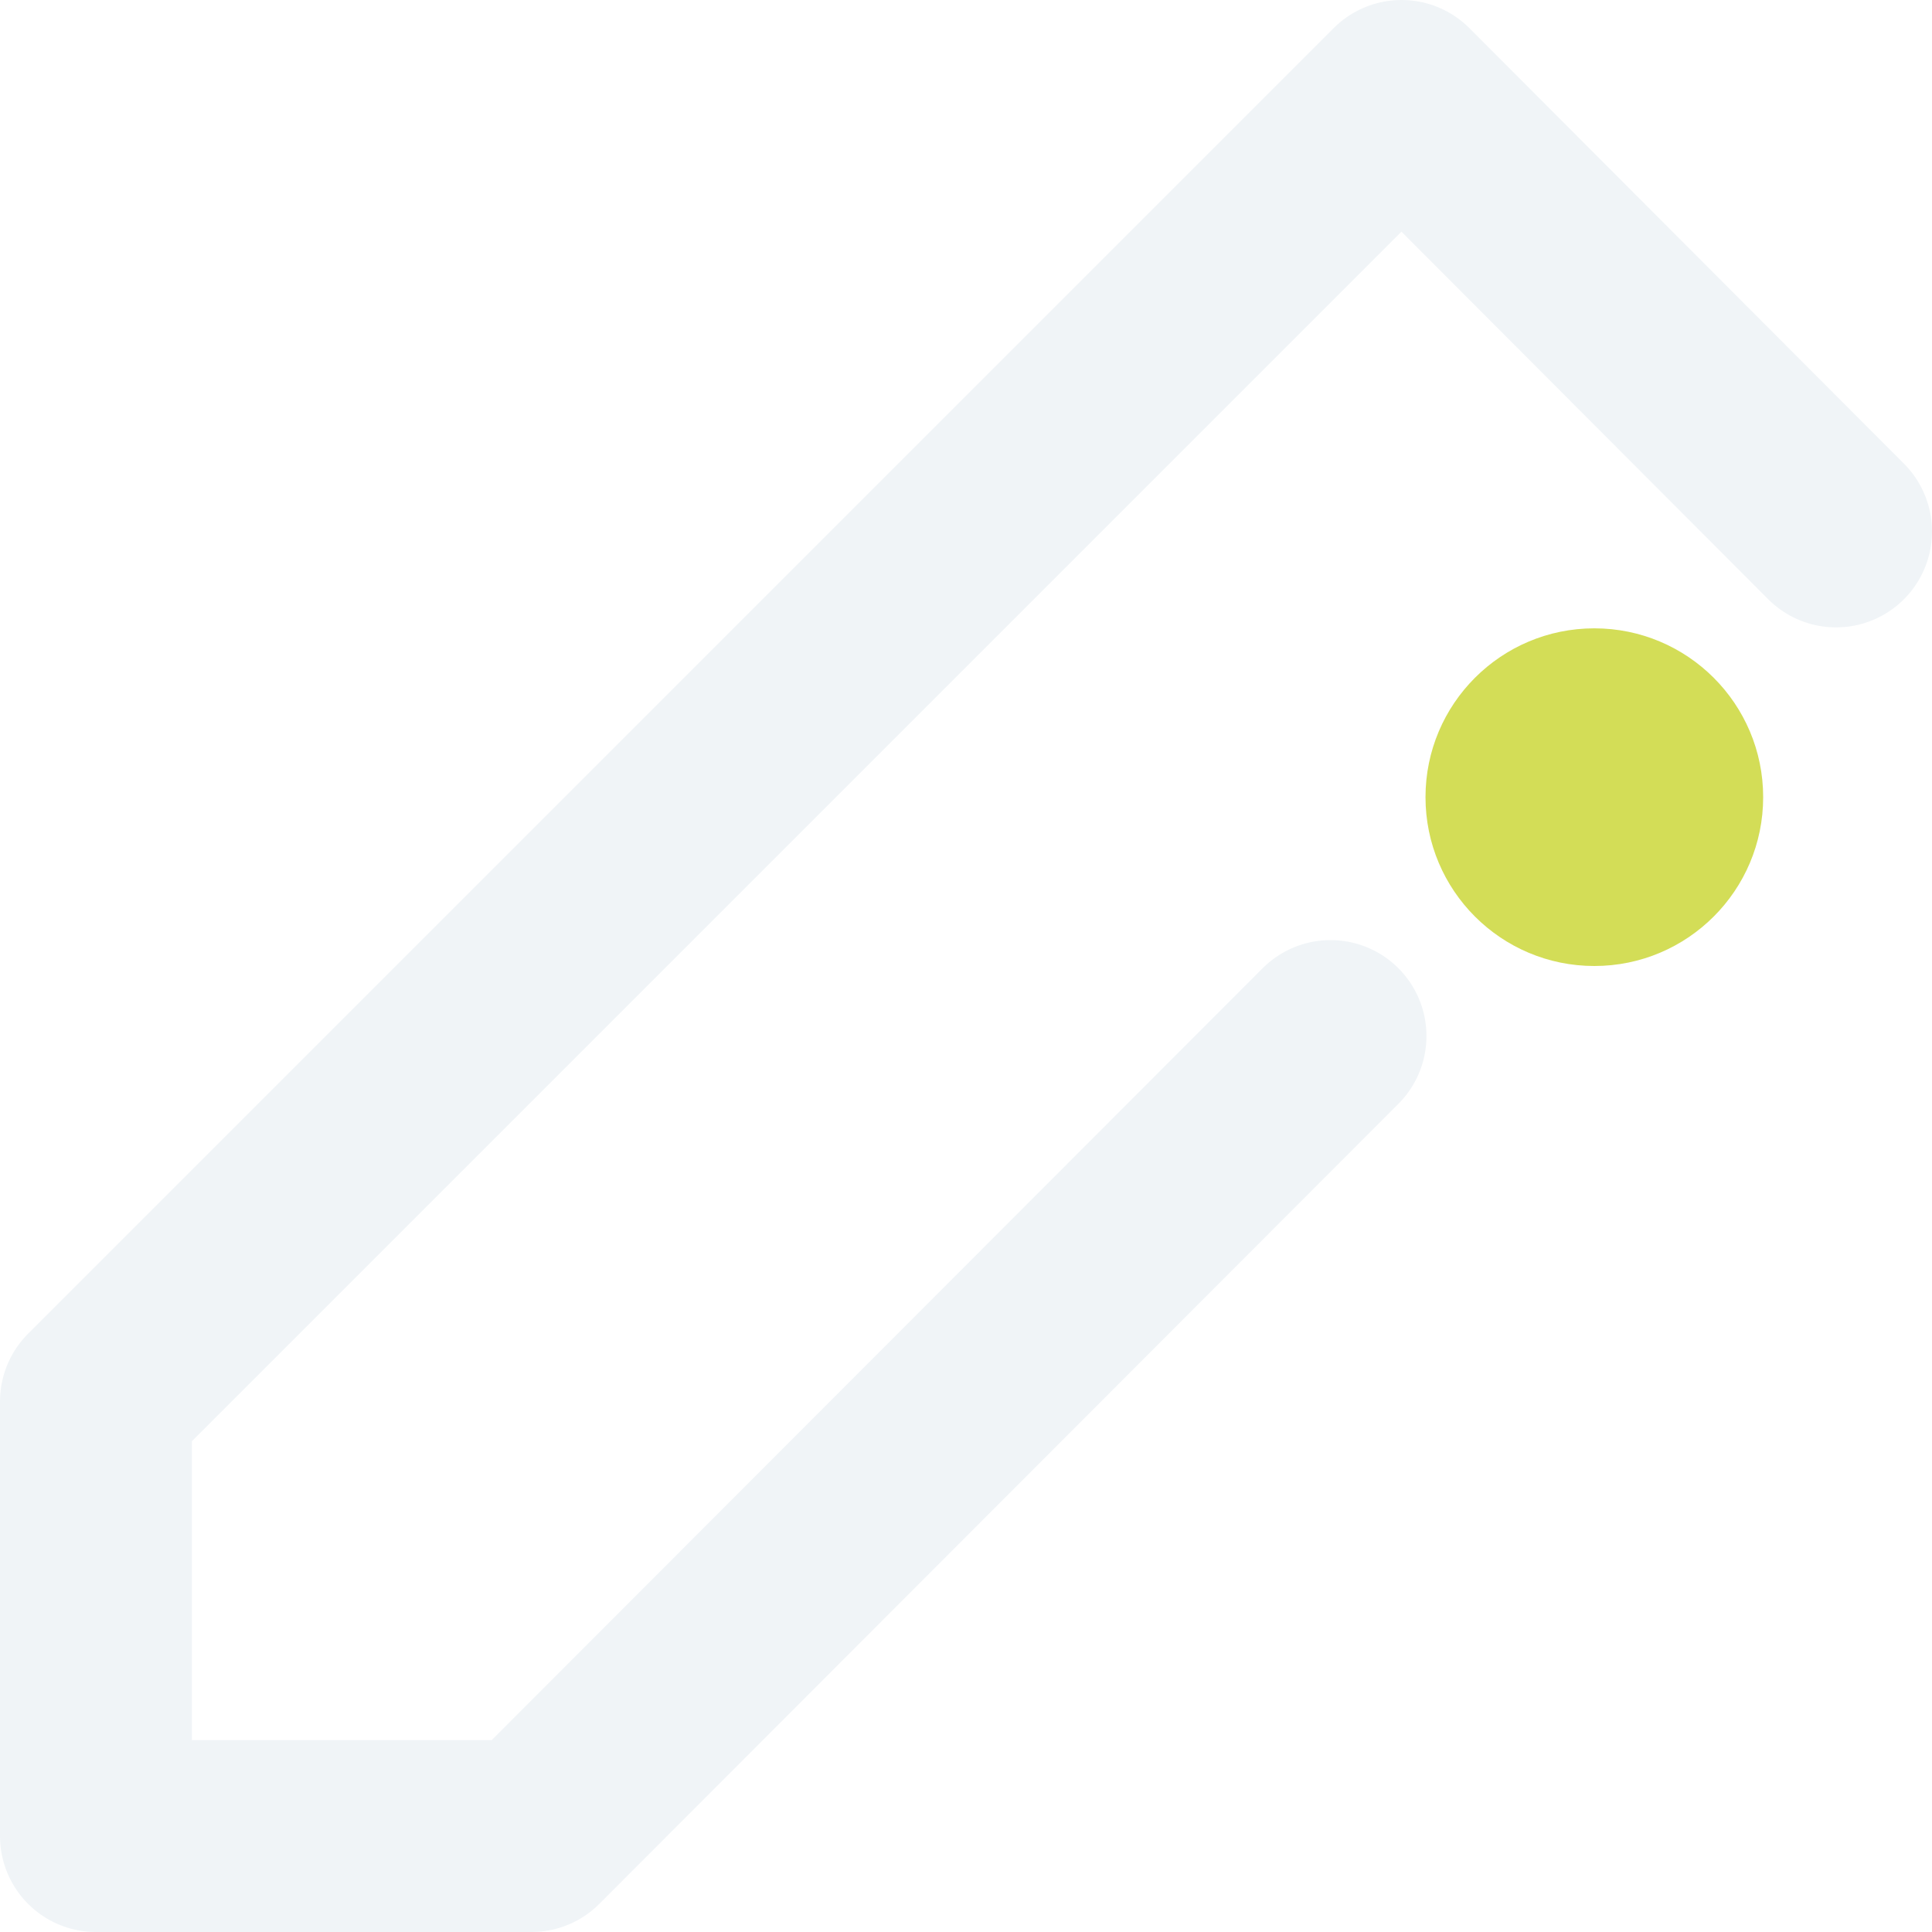
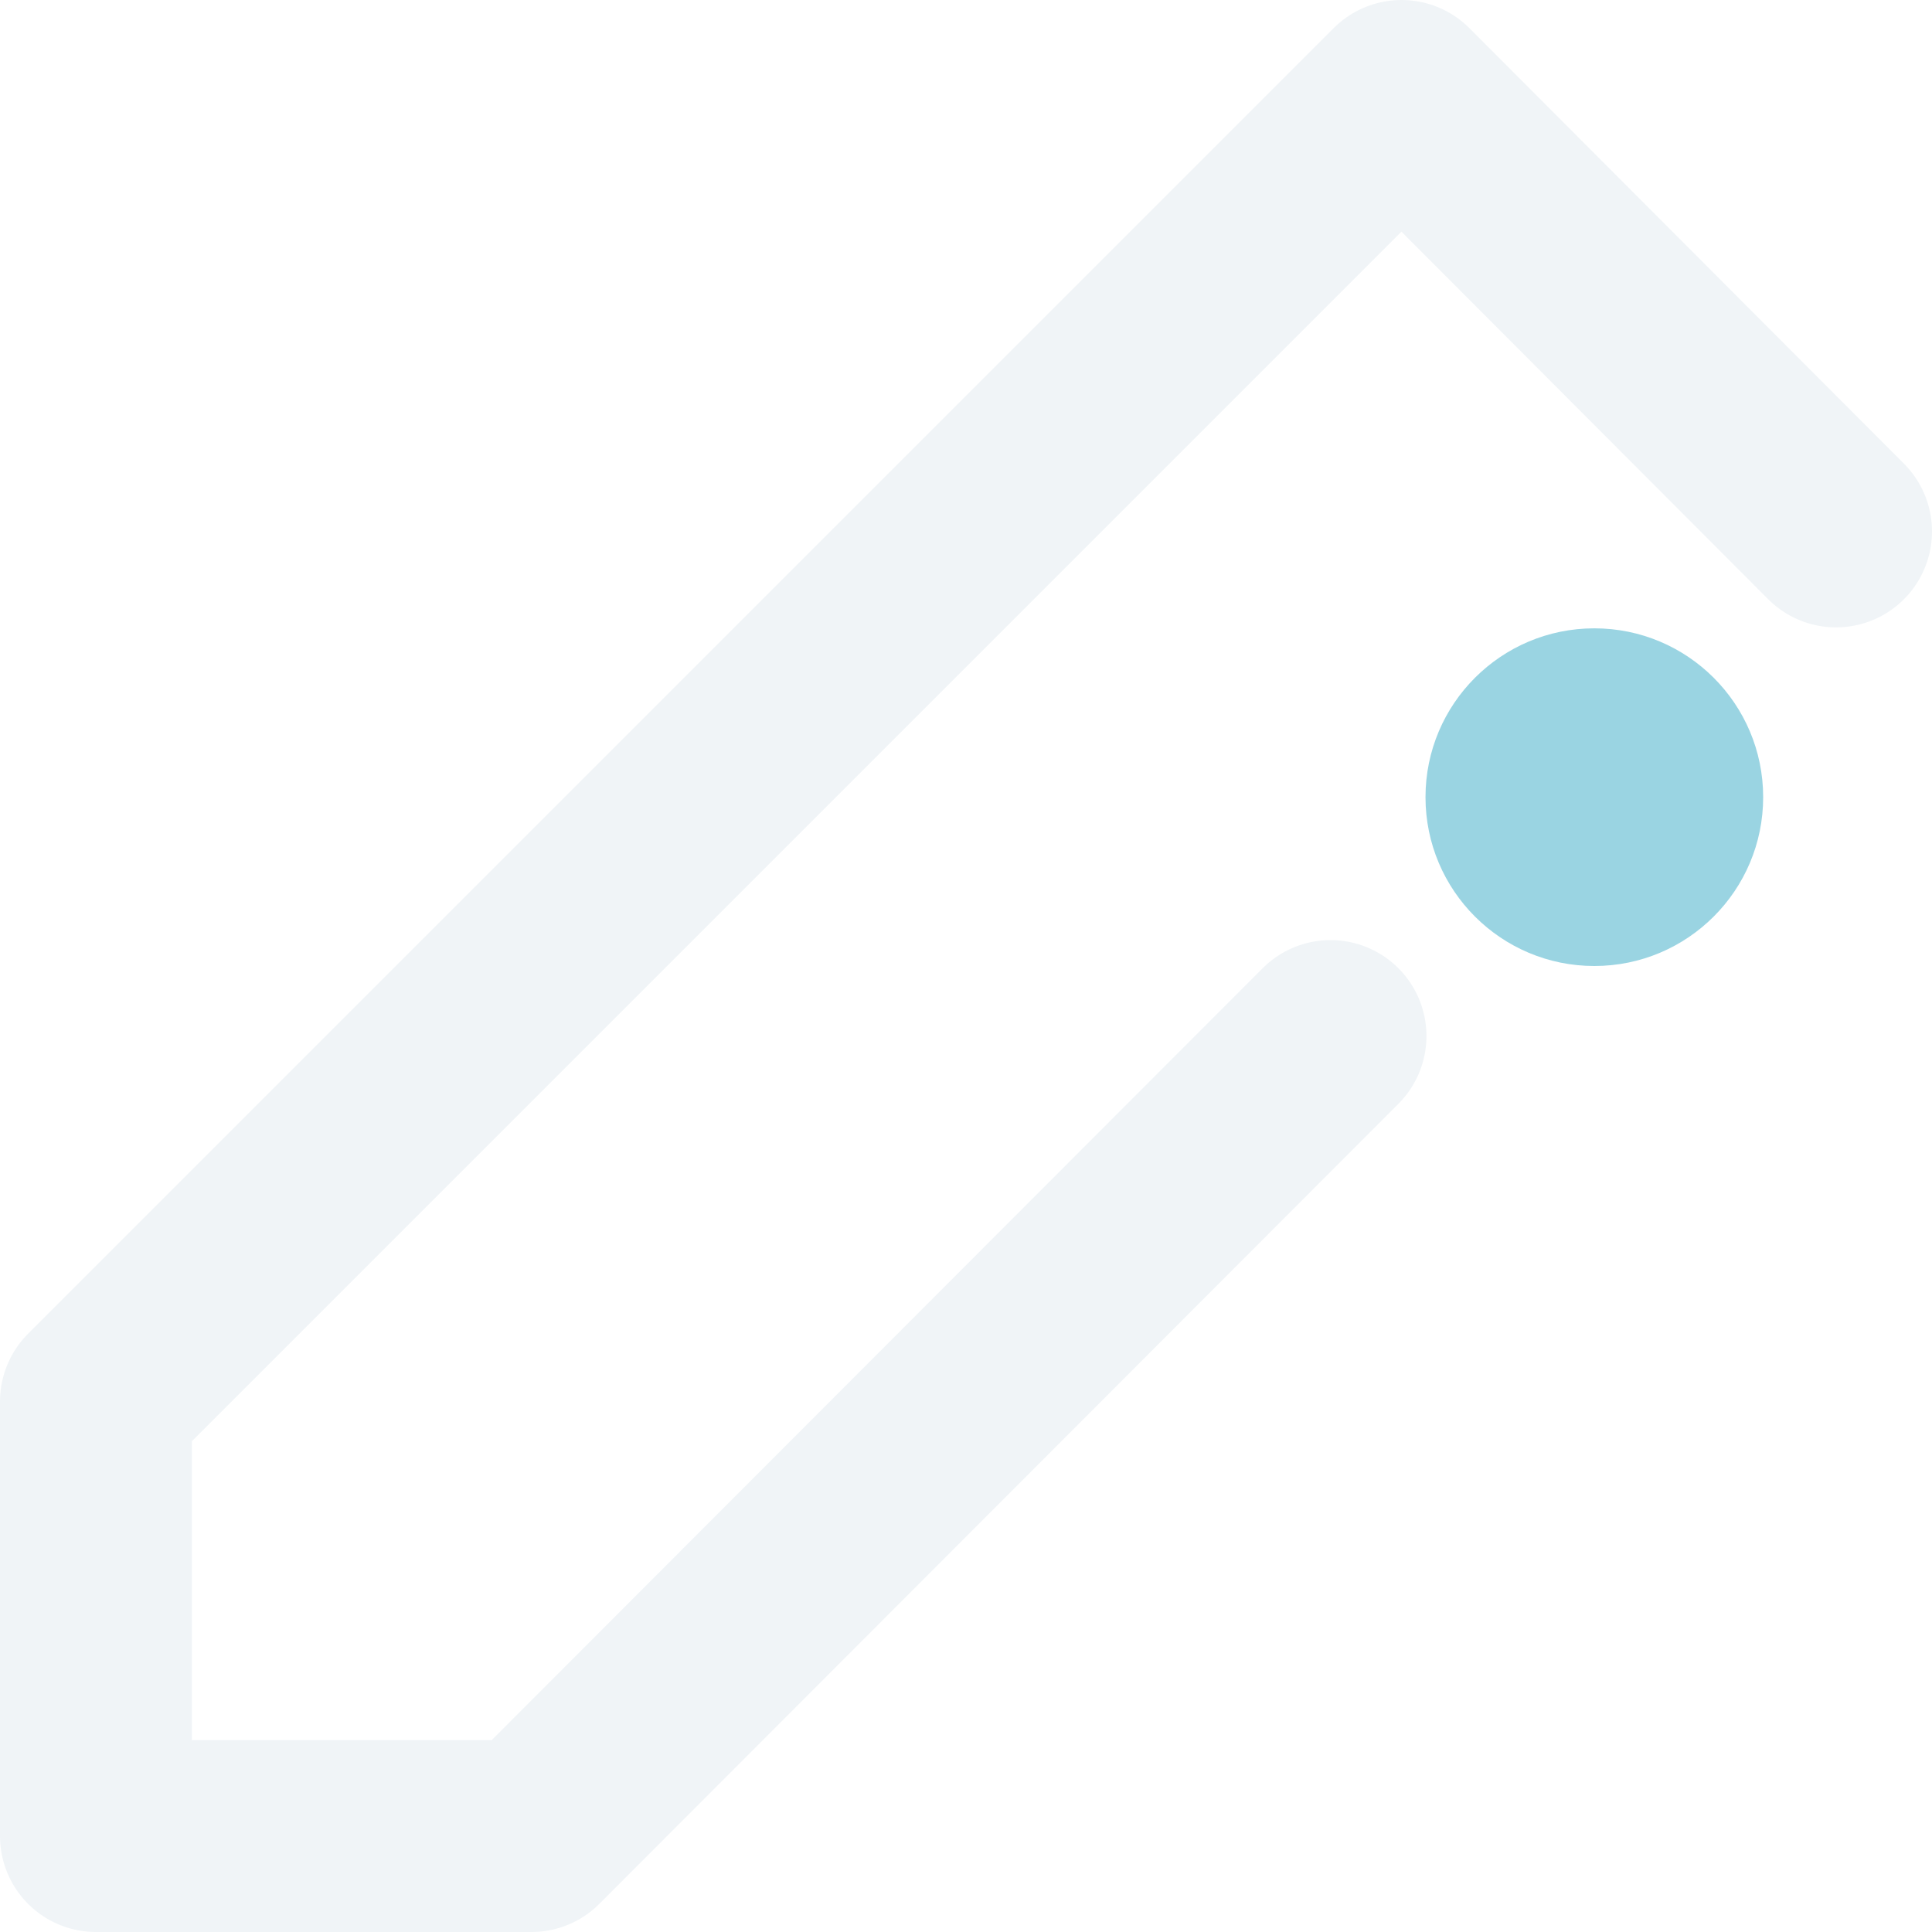
<svg xmlns="http://www.w3.org/2000/svg" viewBox="0 0 20.14 20.14">
  <defs>
-     <style>.cls-1{fill:none;stroke:#f0f4f7;stroke-linecap:round;stroke-linejoin:round;stroke-width:2px;}.cls-2{fill:#d3dd57;}</style>
+     <style>.cls-1{fill:none;stroke:#f0f4f7;stroke-linecap:round;stroke-linejoin:round;stroke-width:2px;}.cls-2{fill:#9ad4e2;}</style>
  </defs>
  <g id="Layer_2" data-name="Layer 2">
    <g id="Layer_1-2" data-name="Layer 1">
      <polyline class="cls-1" points="13.87 10.8 5.54 19.14 1 19.14 1 14.61 14.61 1 19.14 5.54" />
      <circle class="cls-2" cx="16.62" cy="8.31" r="1.76" />
    </g>
  </g>
</svg>
